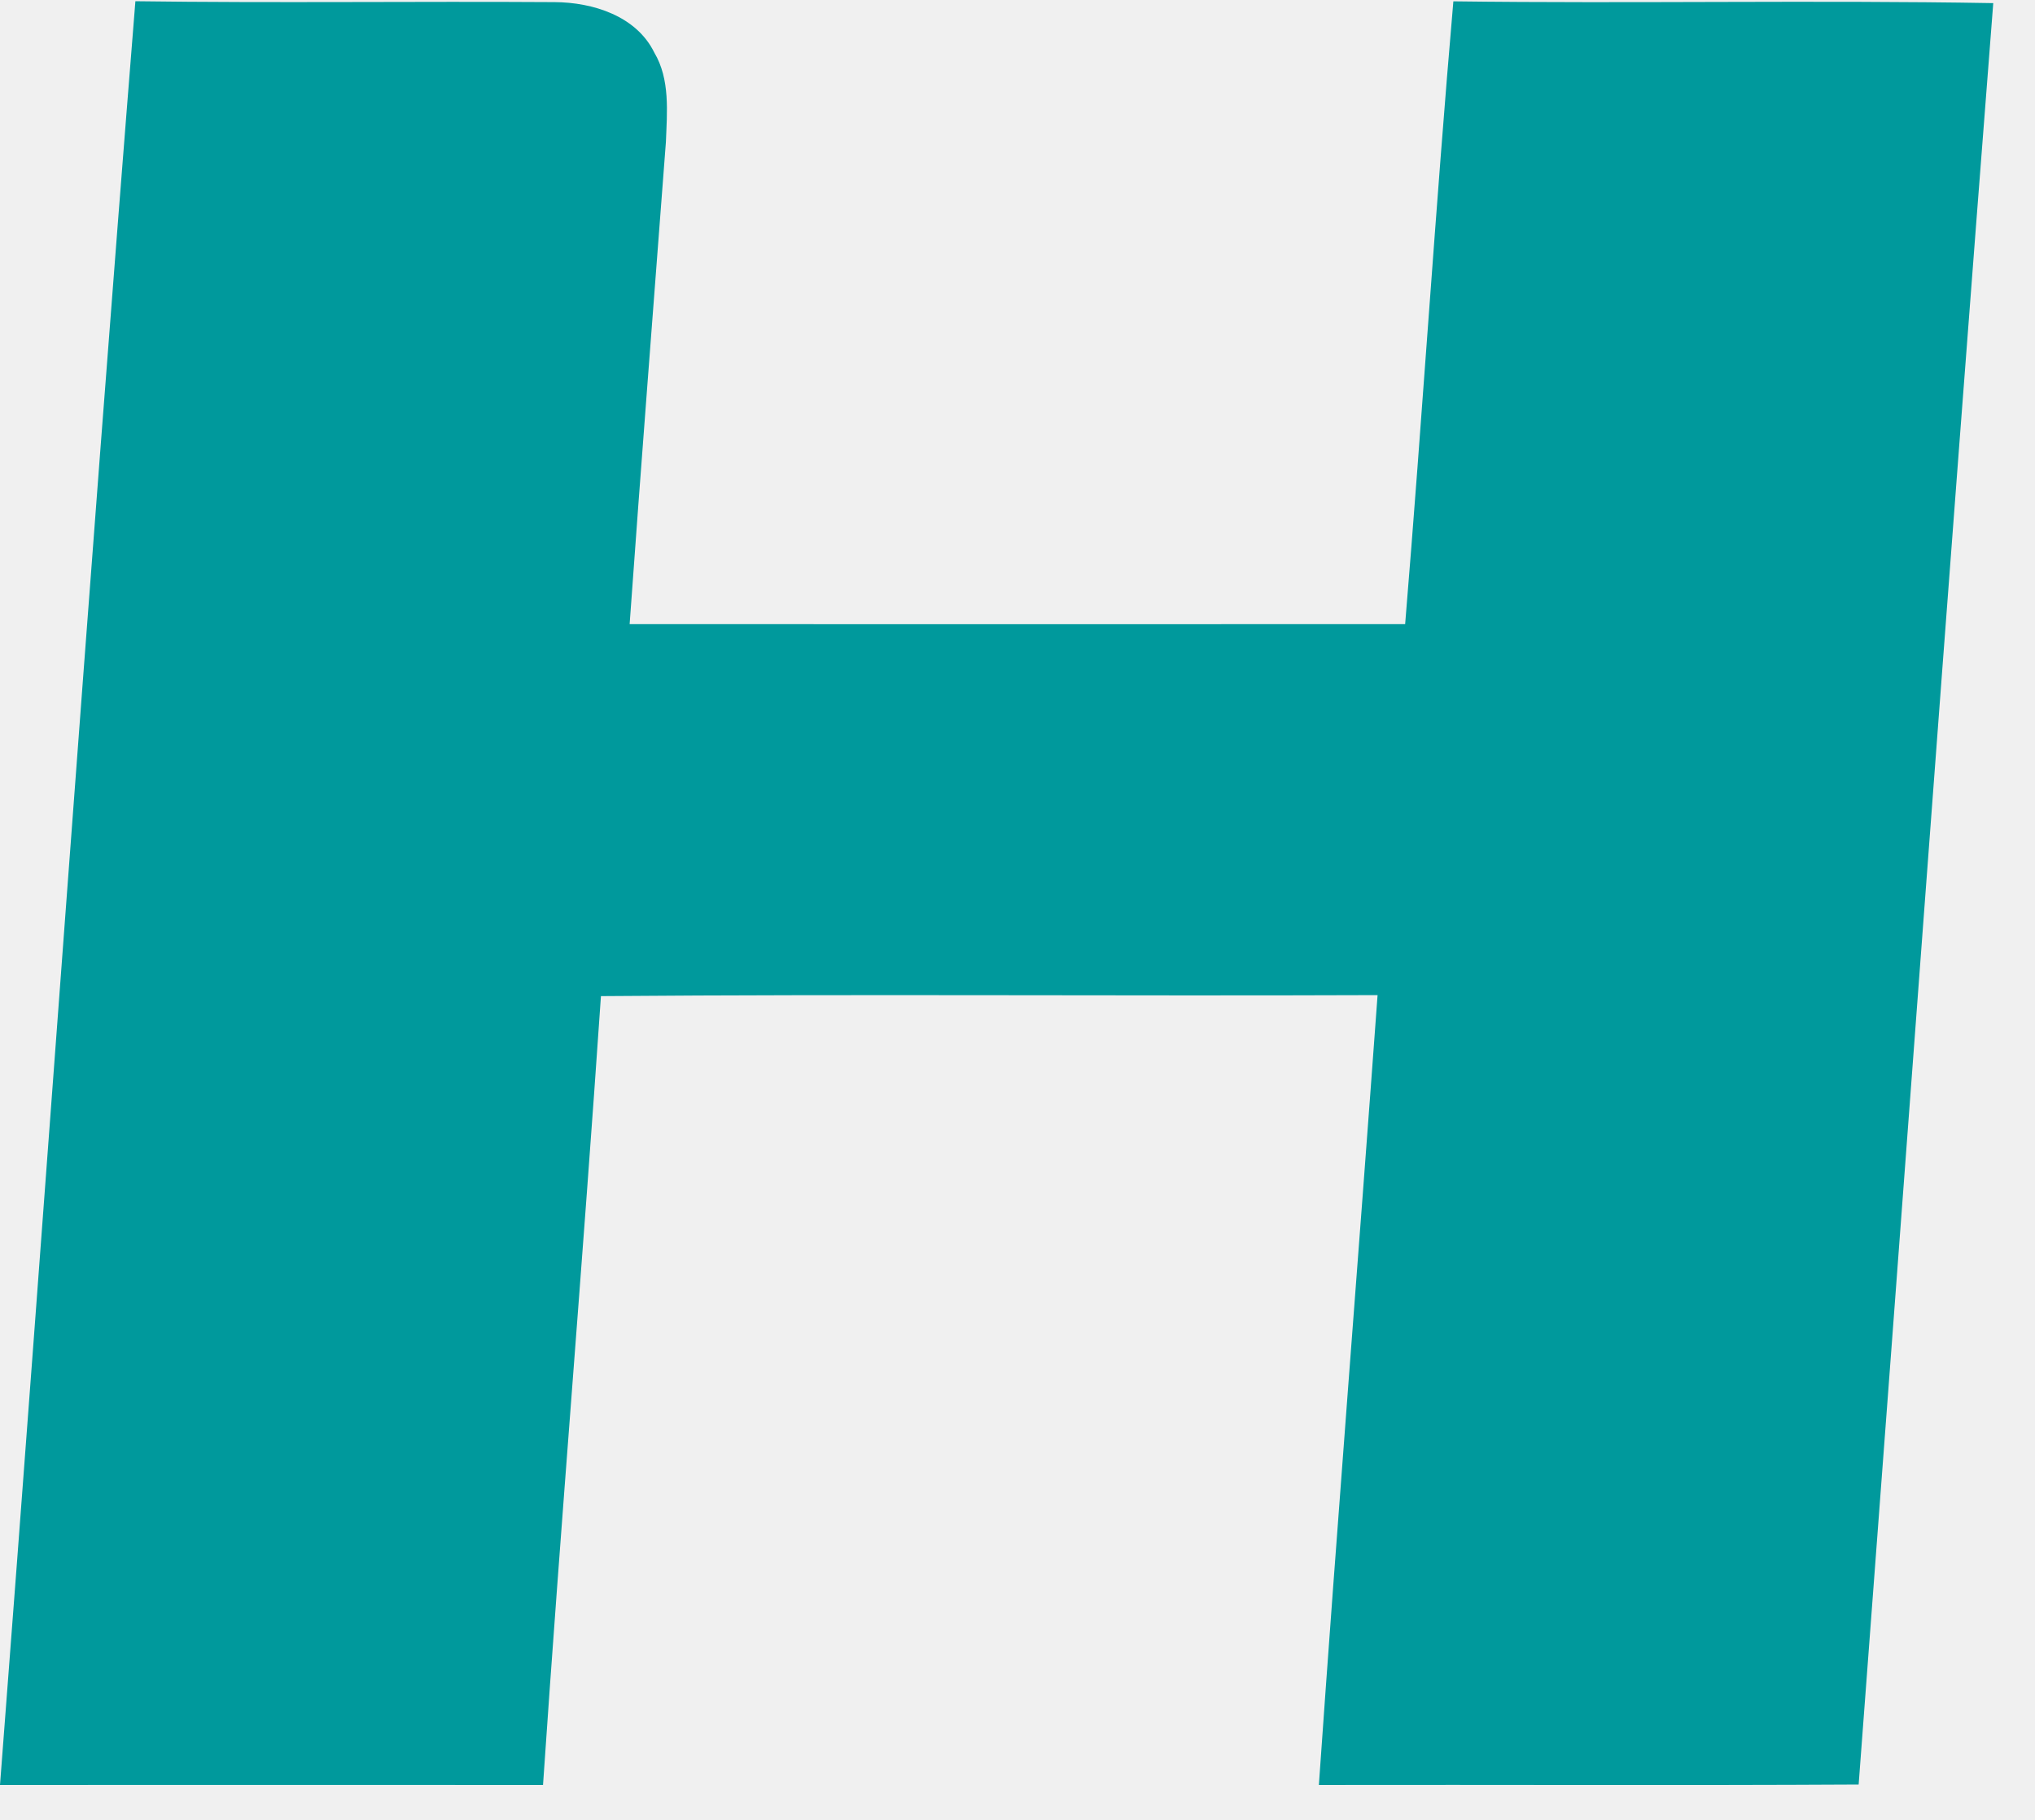
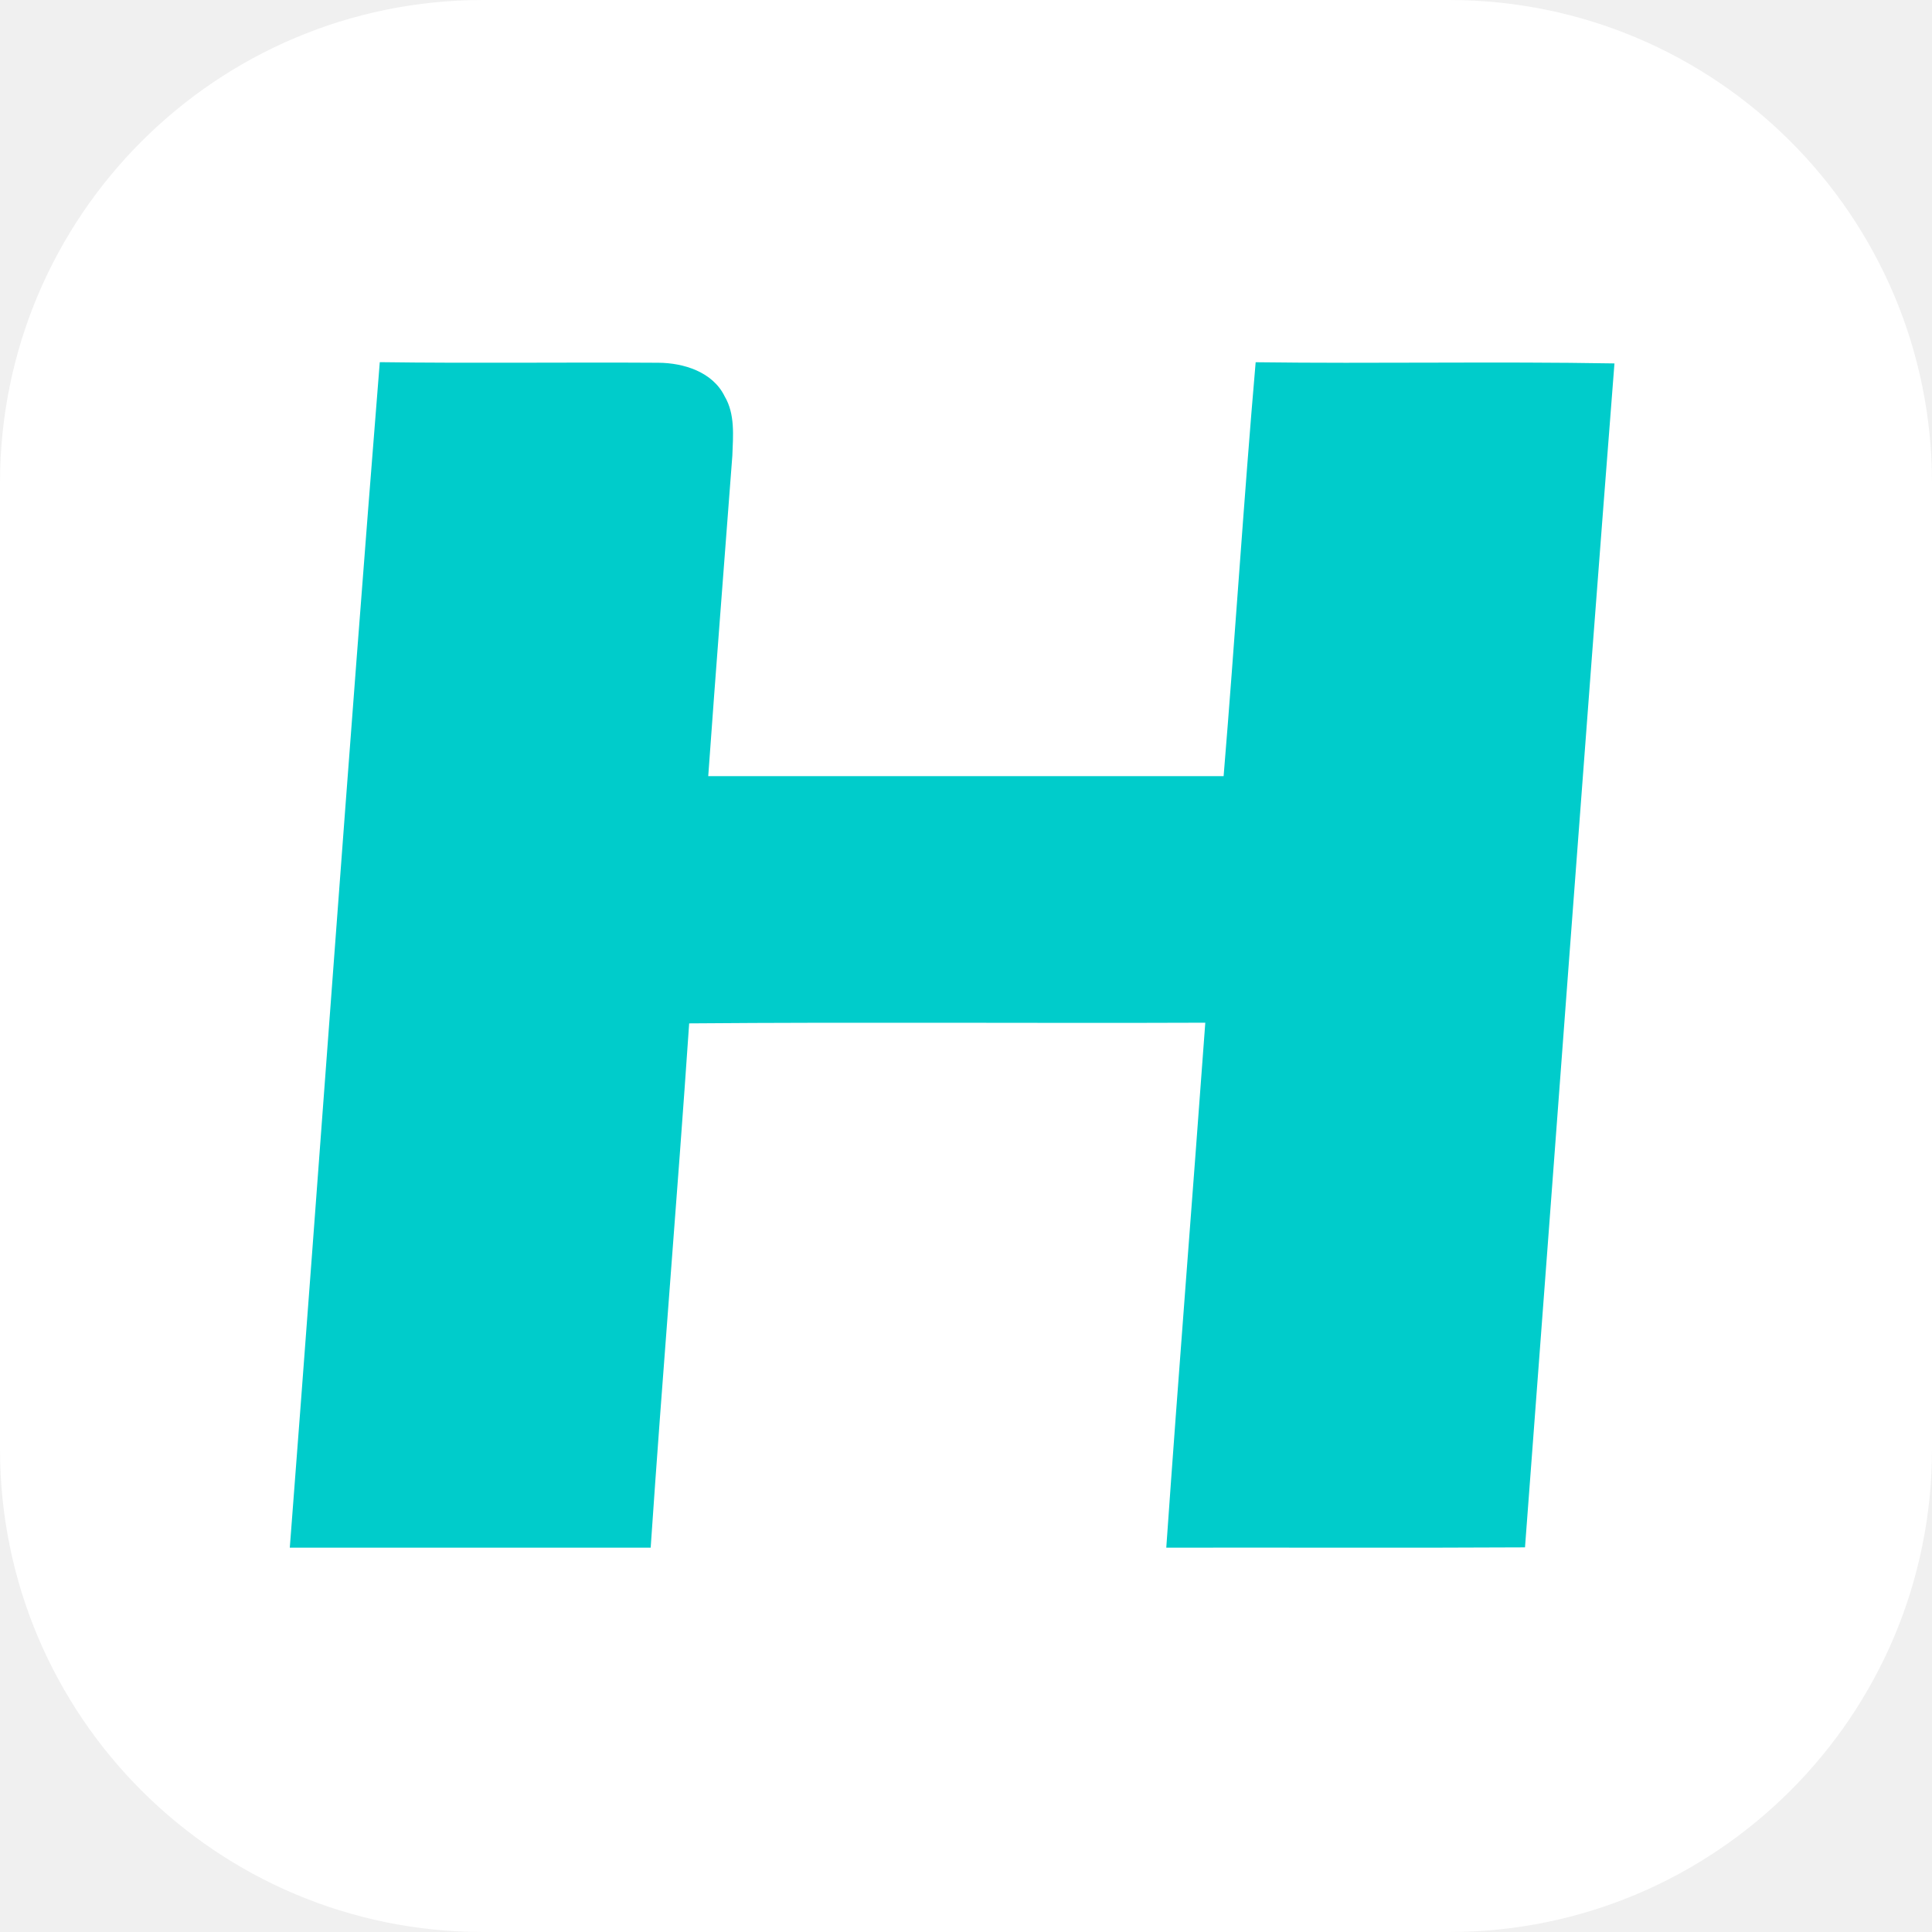
- <svg xmlns="http://www.w3.org/2000/svg" version="1.1" width="182.32" height="163.03">
-   <svg viewBox="19.28 182.32 182.32 163.03">
-     <path d="m19.28 342.25c4.1-53.27 7.86-106.57 12.13-159.82 12.52.17 25.04 0 37.56.08 3.41.02 7.32 1.23 8.93 4.52 1.43 2.41 1.14 5.33 1.04 8.01-1.09 14.4-2.22 28.8-3.25 43.2 23.16.01 46.32.01 69.48 0 1.54-18.59 2.71-37.22 4.32-55.8 16.12.21 32.25-.12 48.37.16-4.15 53.19-8.03 106.4-12.06 159.61-16.12.09-32.24.01-48.36.04 1.65-23.6 3.54-47.18 5.26-70.77-23.19.09-46.39-.1-69.58.09-1.61 23.57-3.59 47.11-5.19 70.68-16.22 0-32.43-.01-48.65 0zm194.76-129.46c.79-10.12 1.3-20.27" fill="#00999c" />
-   </svg>
-   <style>@media (prefers-color-scheme: light) { :root { filter: none; } }
- @media (prefers-color-scheme: dark) { :root { filter: none; } }
- </style>
+ <svg xmlns="http://www.w3.org/2000/svg" version="1.1" width="1000" height="1000">
+   <g clip-path="url(#SvgjsClipPath1212)">
+     <rect width="1000" height="1000" fill="#ffffff" />
+     <g transform="matrix(3.839403,0,0,3.839403,150,187.031)">
+       <svg version="1.1" width="182.32" height="163.03">
+         <svg viewBox="19.28 182.32 182.32 163.03">
+           <path d="m19.28 342.25c4.1-53.27 7.86-106.57 12.13-159.82 12.52.17 25.04 0 37.56.08 3.41.02 7.32 1.23 8.93 4.52 1.43 2.41 1.14 5.33 1.04 8.01-1.09 14.4-2.22 28.8-3.25 43.2 23.16.01 46.32.01 69.48 0 1.54-18.59 2.71-37.22 4.32-55.8 16.12.21 32.25-.12 48.37.16-4.15 53.19-8.03 106.4-12.06 159.61-16.12.09-32.24.01-48.36.04 1.65-23.6 3.54-47.18 5.26-70.77-23.19.09-46.39-.1-69.58.09-1.61 23.57-3.59 47.11-5.19 70.68-16.22 0-32.43-.01-48.65 0zm194.76-129.46c.79-10.12 1.3-20.27" fill="#00CCCB" />
+         </svg>
+       </svg>
+     </g>
+   </g>
+   <defs>
+     <clipPath id="SvgjsClipPath1212">
+       <rect width="1000" height="1000" x="0" y="0" rx="250" ry="250" />
+     </clipPath>
+   </defs>
</svg>
